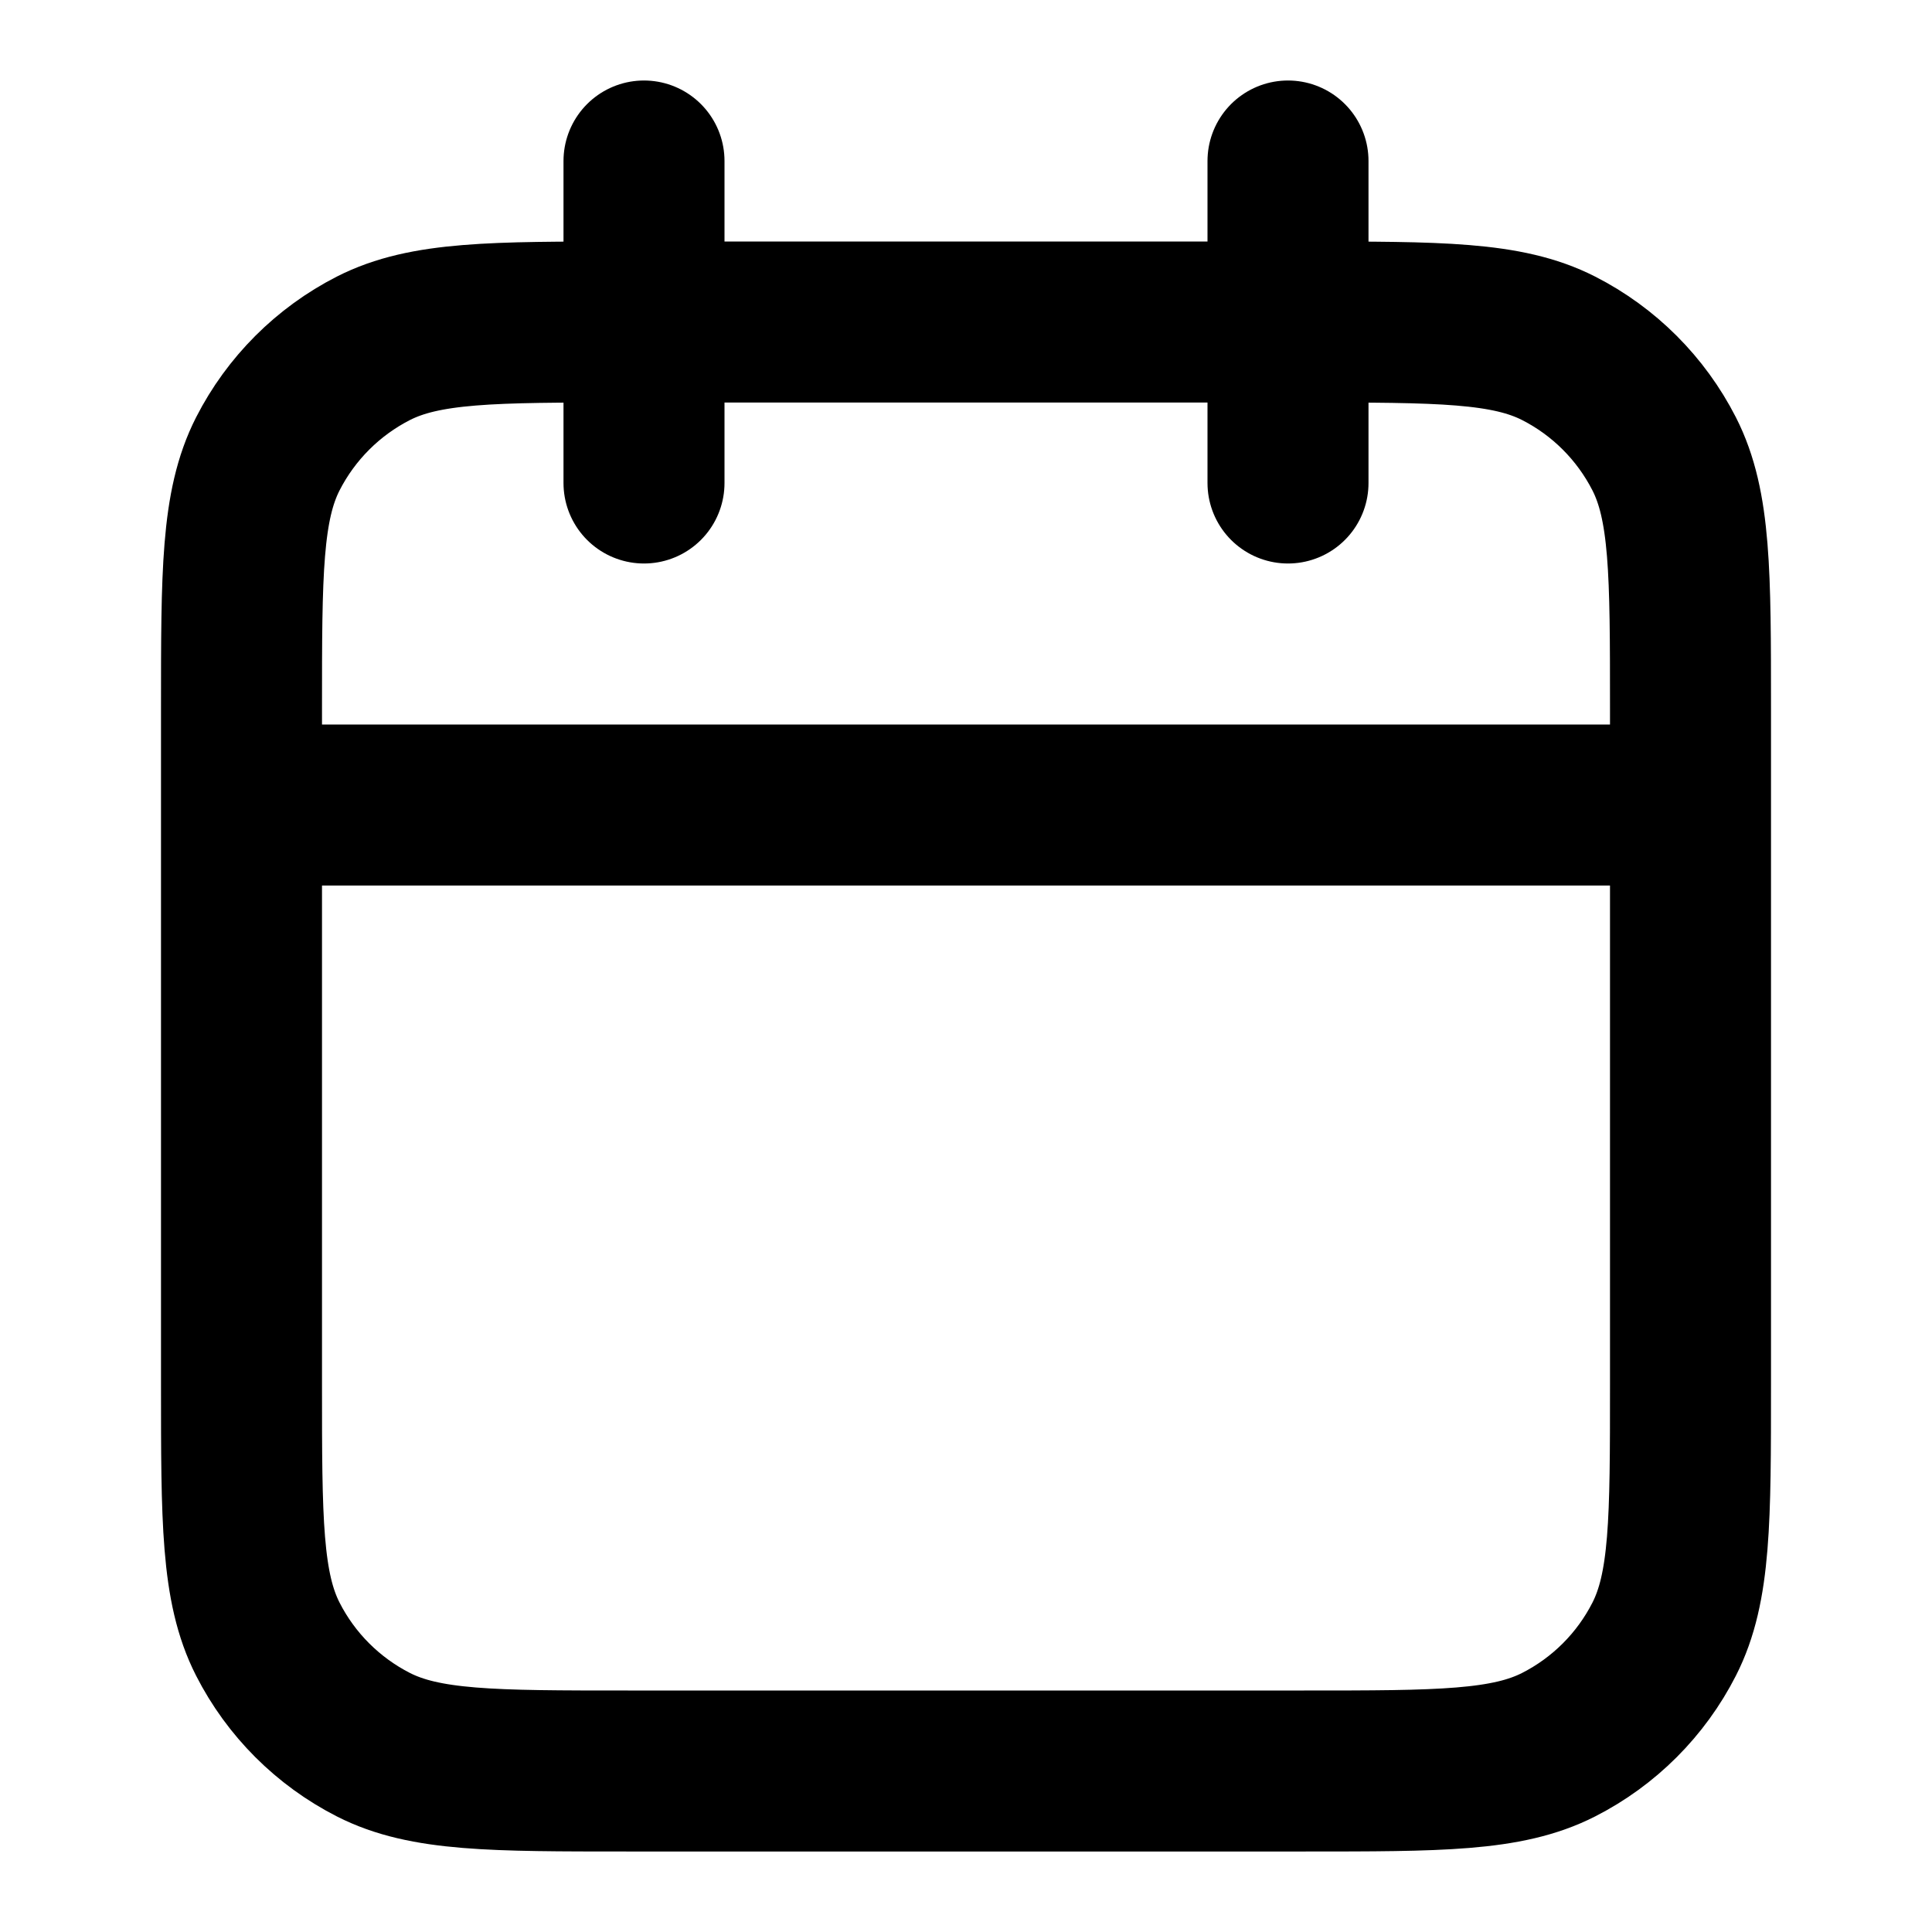
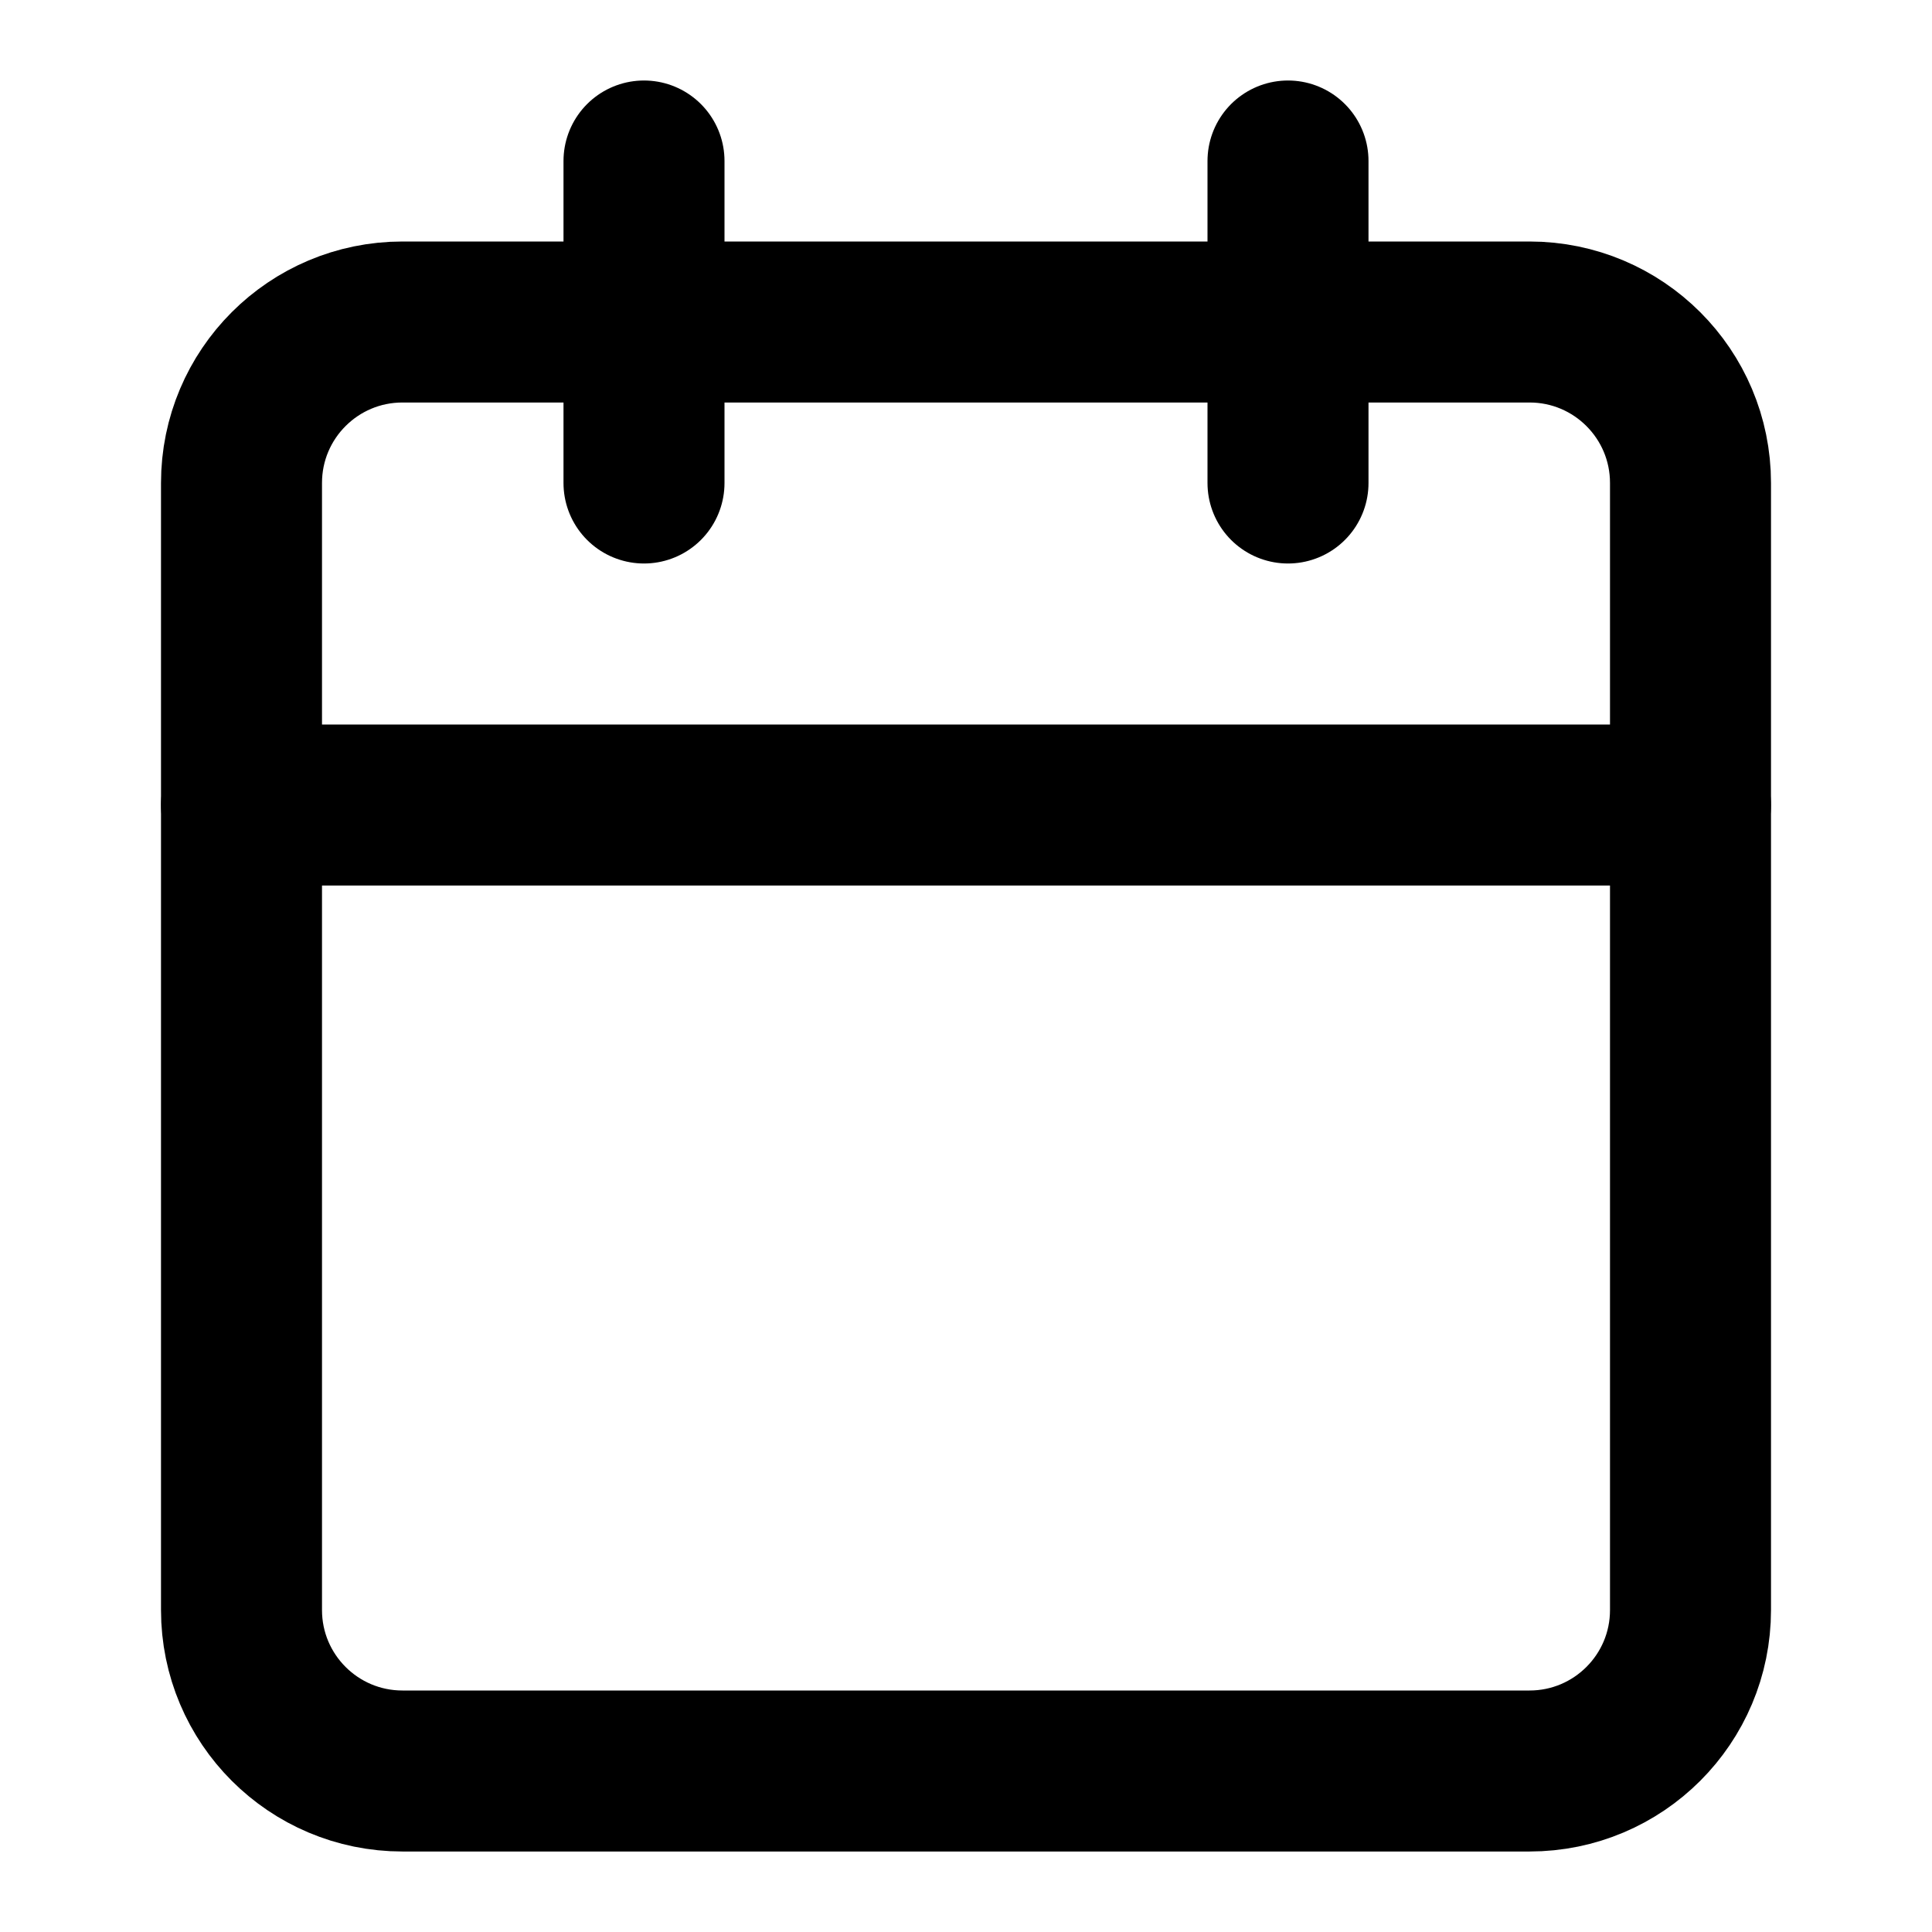
<svg xmlns="http://www.w3.org/2000/svg" width="24" height="24" viewBox="0 0 24 24" fill="none">
-   <path d="M21 10H3M16 2V6M8 2V6M7.8 22H16.2C17.88 22 18.72 22 19.362 21.673C19.927 21.385 20.385 20.927 20.673 20.362C21 19.72 21 18.88 21 17.2V8.8C21 7.12 21 6.28 20.673 5.638C20.385 5.074 19.927 4.615 19.362 4.327C18.72 4 17.88 4 16.2 4H7.8C6.12 4 5.28 4 4.638 4.327C4.074 4.615 3.615 5.074 3.327 5.638C3 6.28 3 7.12 3 8.8V17.2C3 18.88 3 19.72 3.327 20.362C3.615 20.927 4.074 21.385 4.638 21.673C5.28 22 6.12 22 7.8 22Z" stroke="black" stroke-width="2" stroke-linecap="round" stroke-linejoin="round" />
+   <path d="M8 2V6" stroke="black" stroke-width="2" stroke-linecap="round" stroke-linejoin="round" />
+   <path d="M16 2V6" stroke="black" stroke-width="2" stroke-linecap="round" stroke-linejoin="round" />
+   <path d="M19 4H5C3.895 4 3 4.895 3 6V20C3 21.105 3.895 22 5 22H19C20.105 22 21 21.105 21 20V6C21 4.895 20.105 4 19 4Z" stroke="black" stroke-width="2" stroke-linecap="round" stroke-linejoin="round" />
+   <path d="M3 10H21" stroke="black" stroke-width="2" stroke-linecap="round" stroke-linejoin="round" />
</svg>
